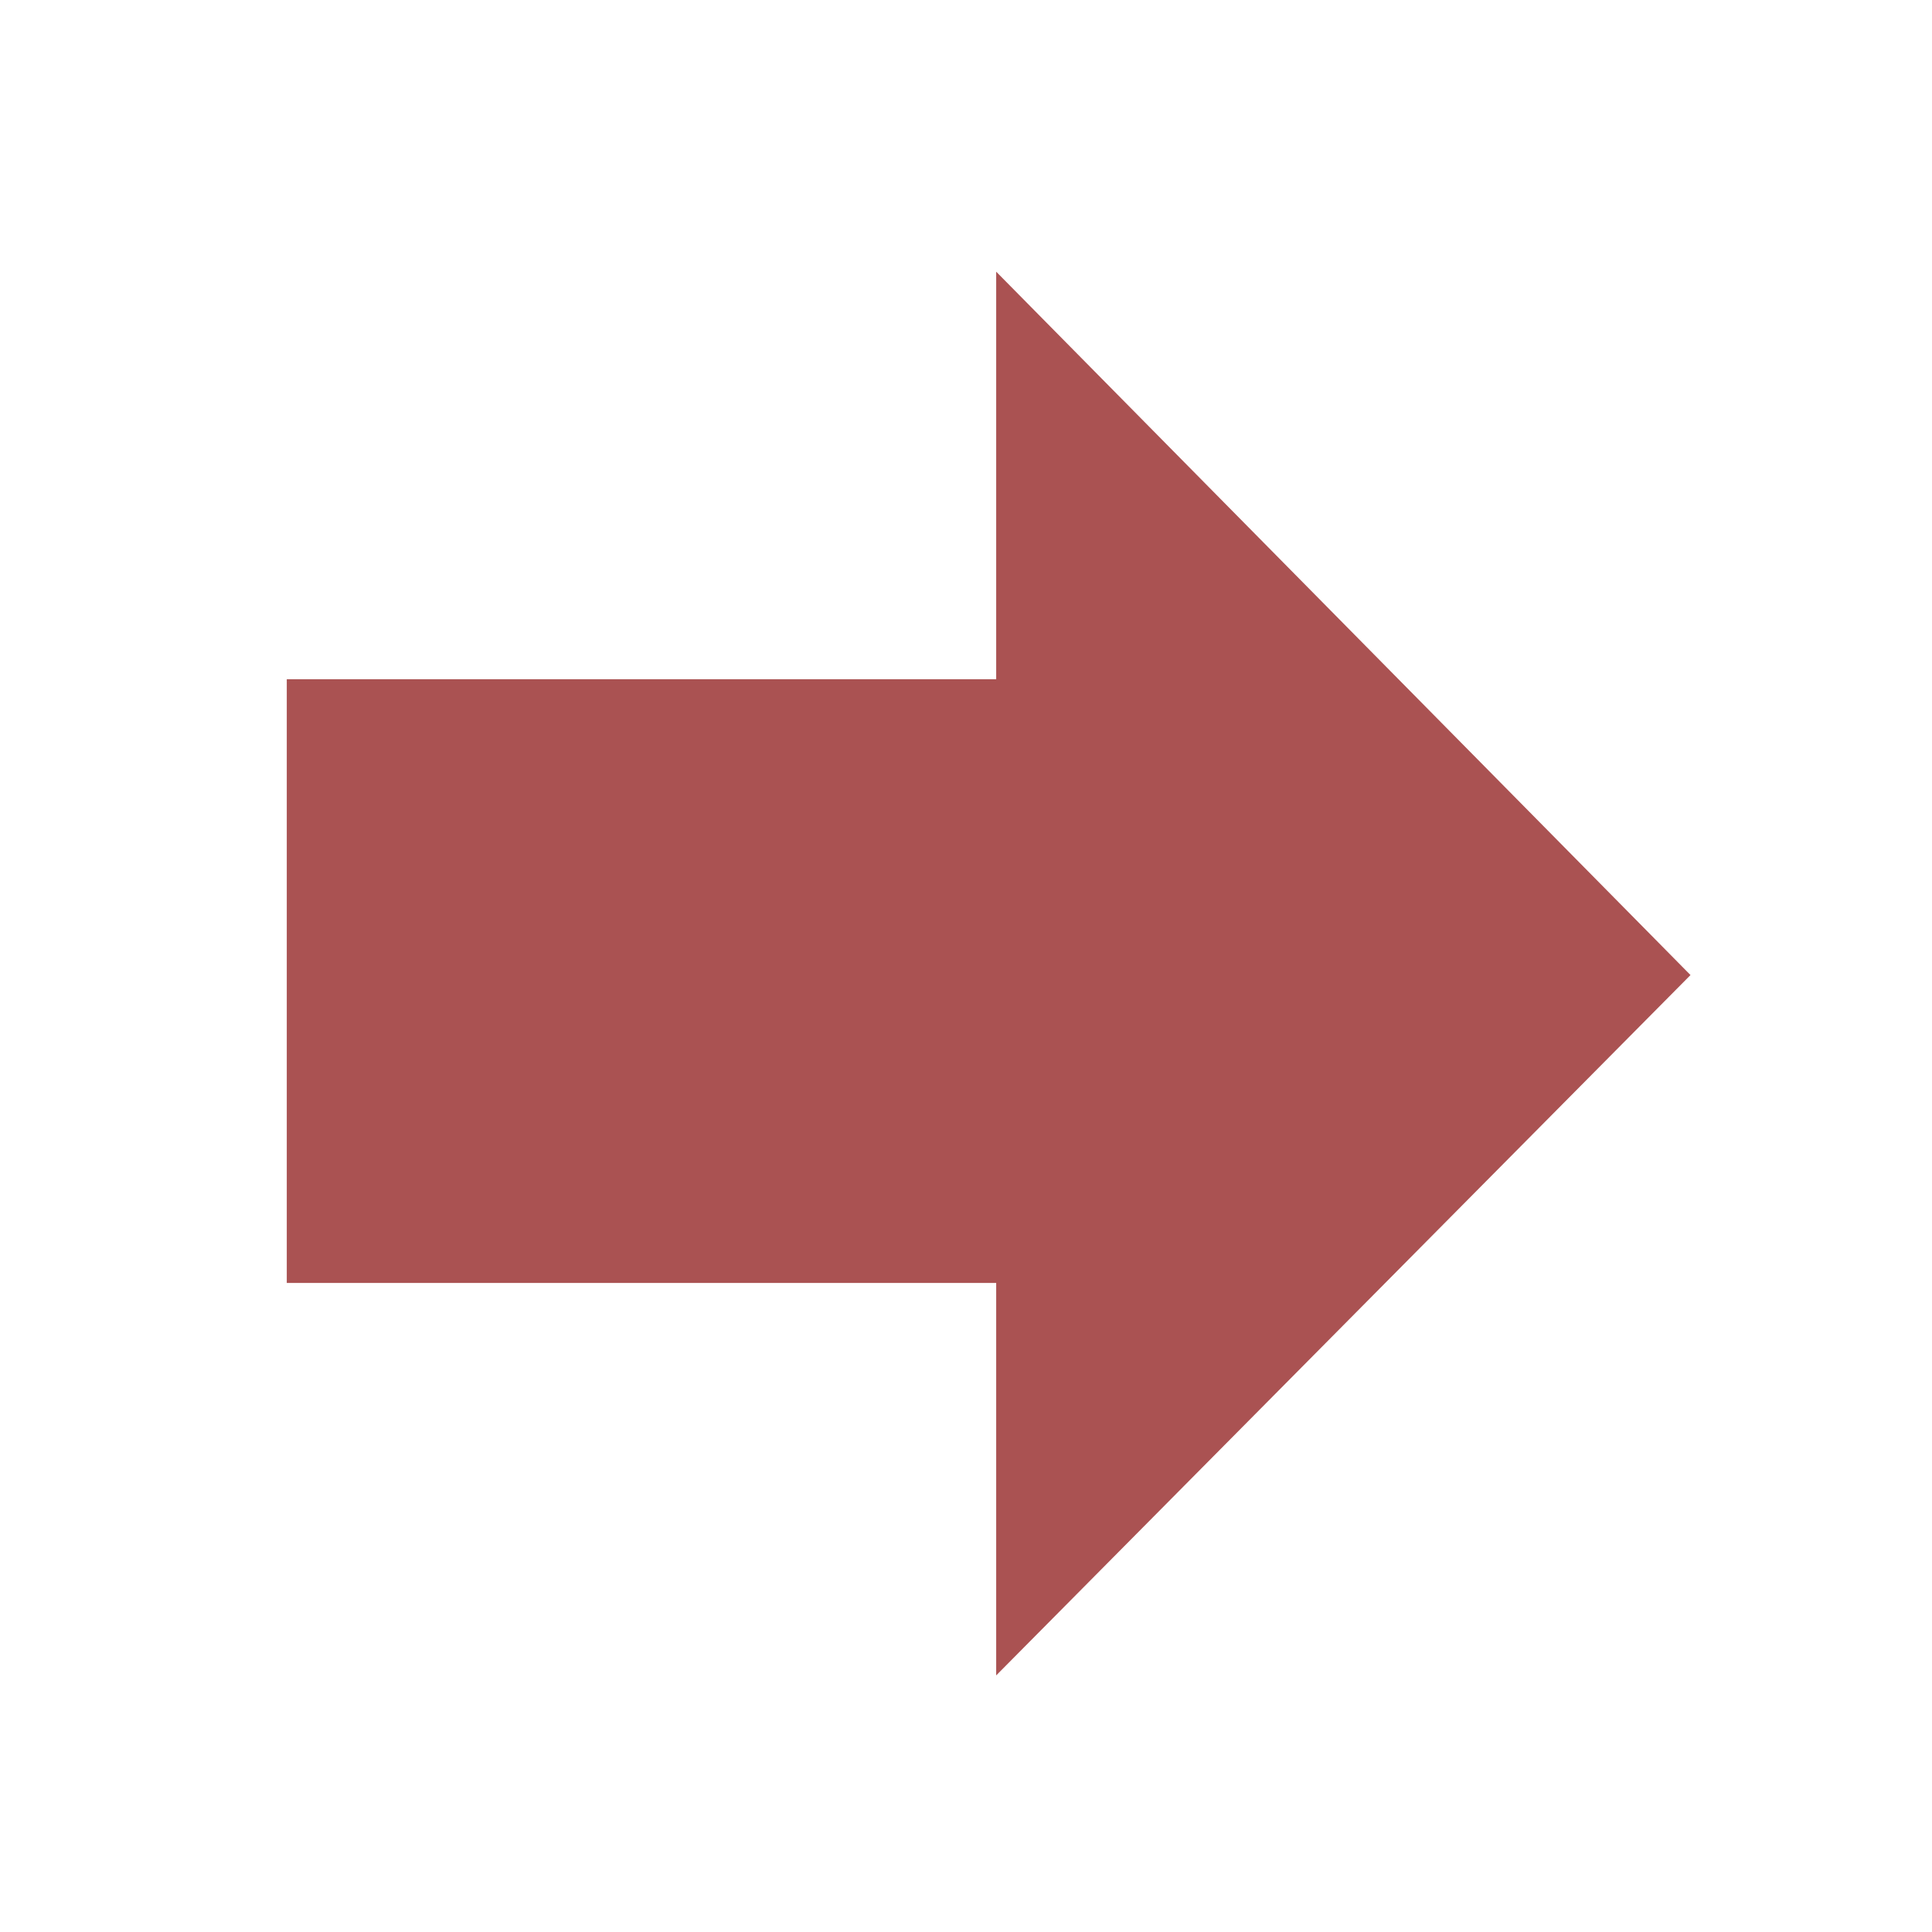
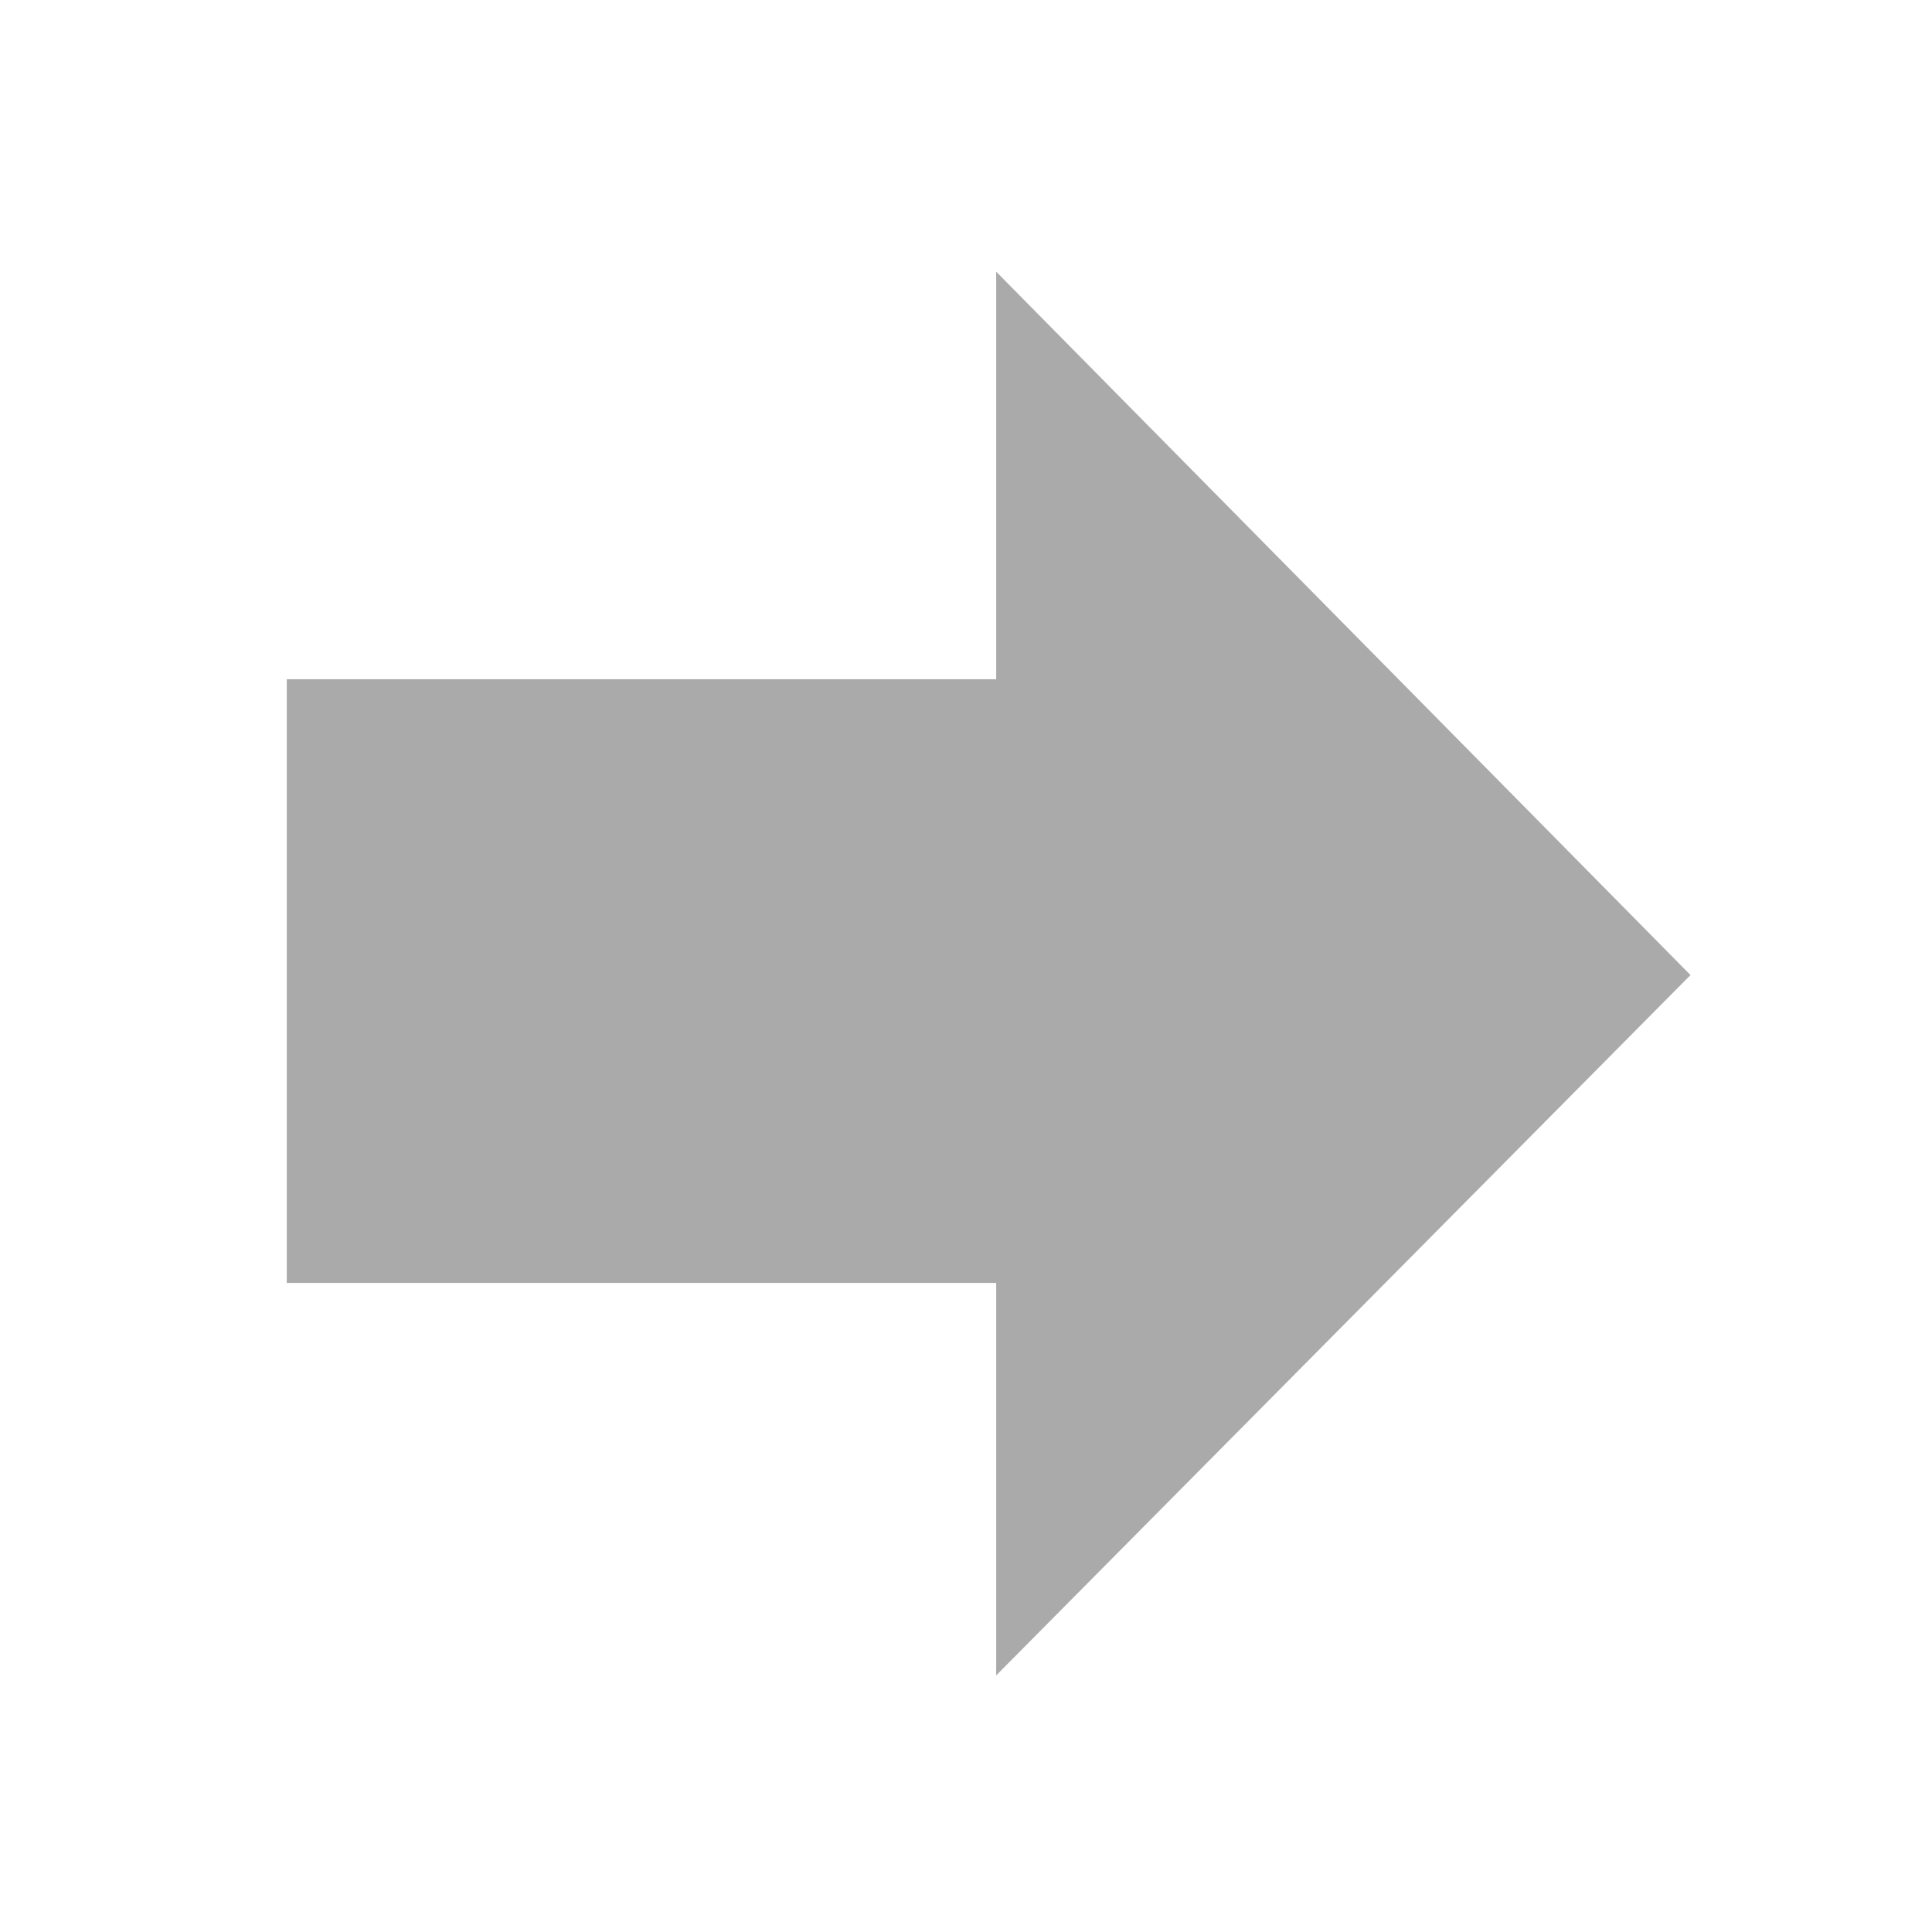
<svg xmlns="http://www.w3.org/2000/svg" version="1.1" id="Layer_1" x="0px" y="0px" viewBox="0 0 64 64" style="enable-background:new 0 0 64 64;" xml:space="preserve">
  <style type="text/css">
	.st0{fill-rule:evenodd;clip-rule:evenodd;}
- 	.st0{fill:#aa5252;}
+         .st0{fill:#aaa;}
</style>
  <path class="st0" d="M33,9l23,23.3L33,55.5v-13H9.5v-20H33V9z" />
</svg>
